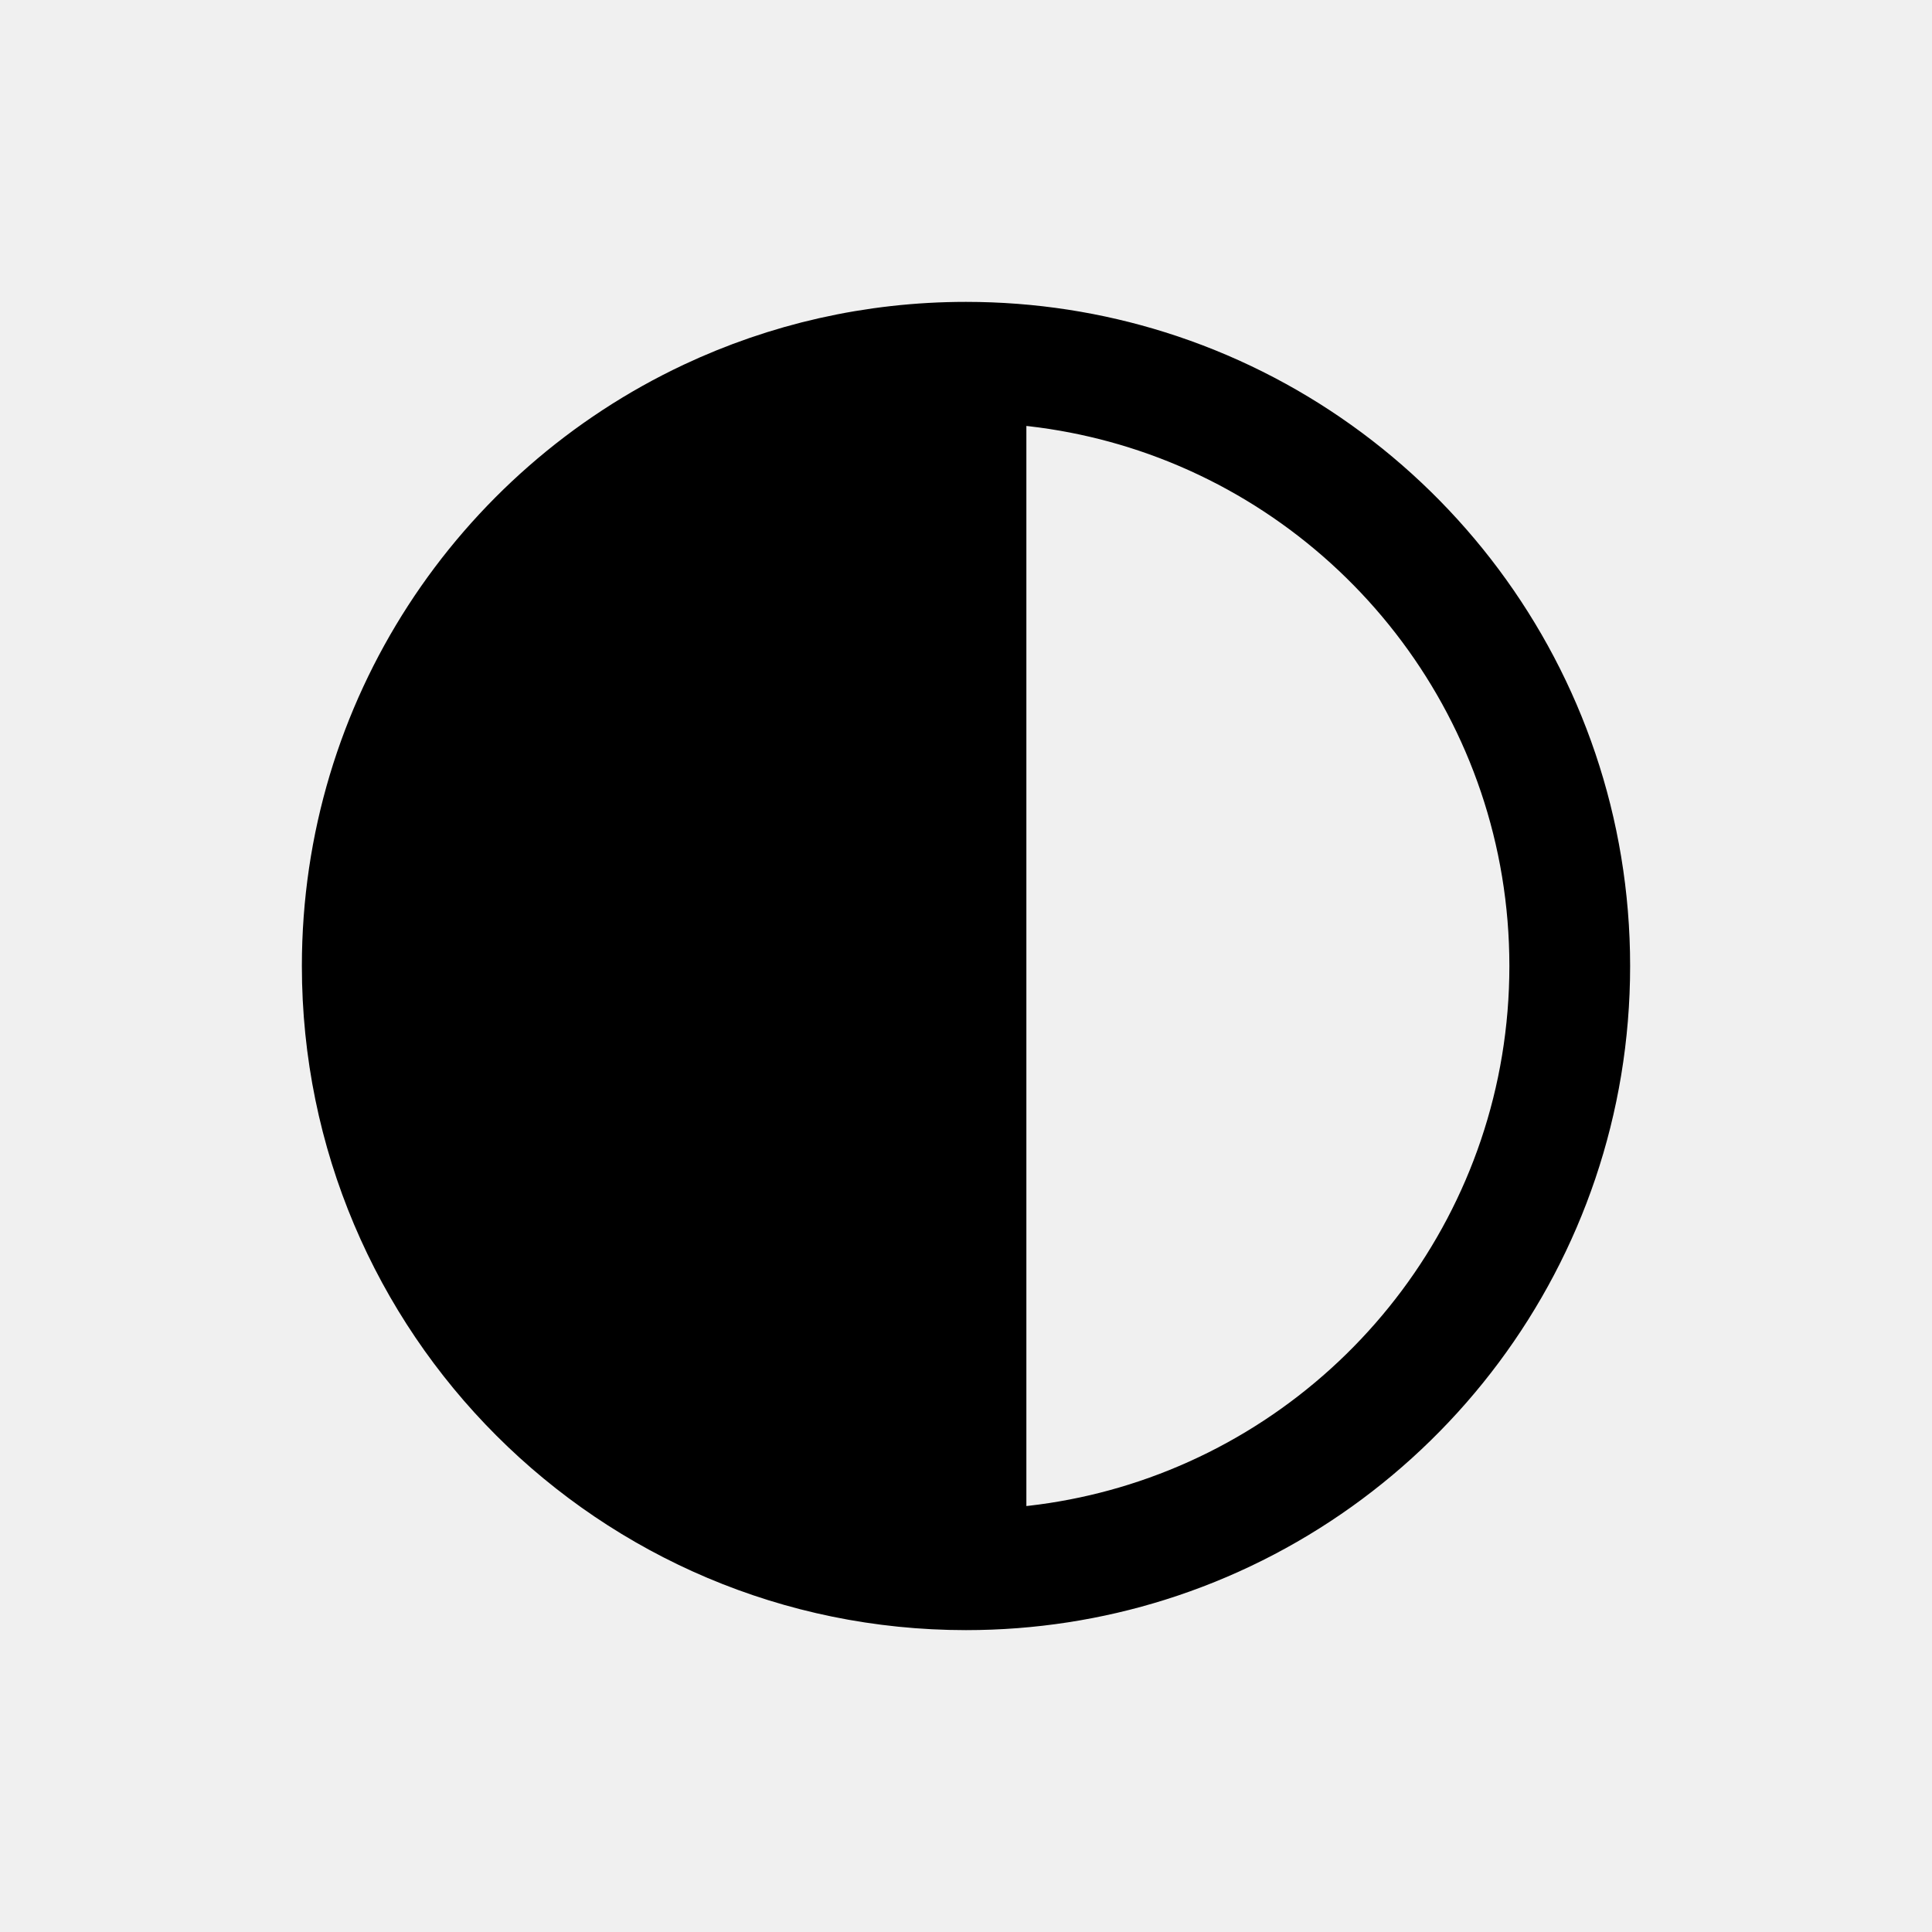
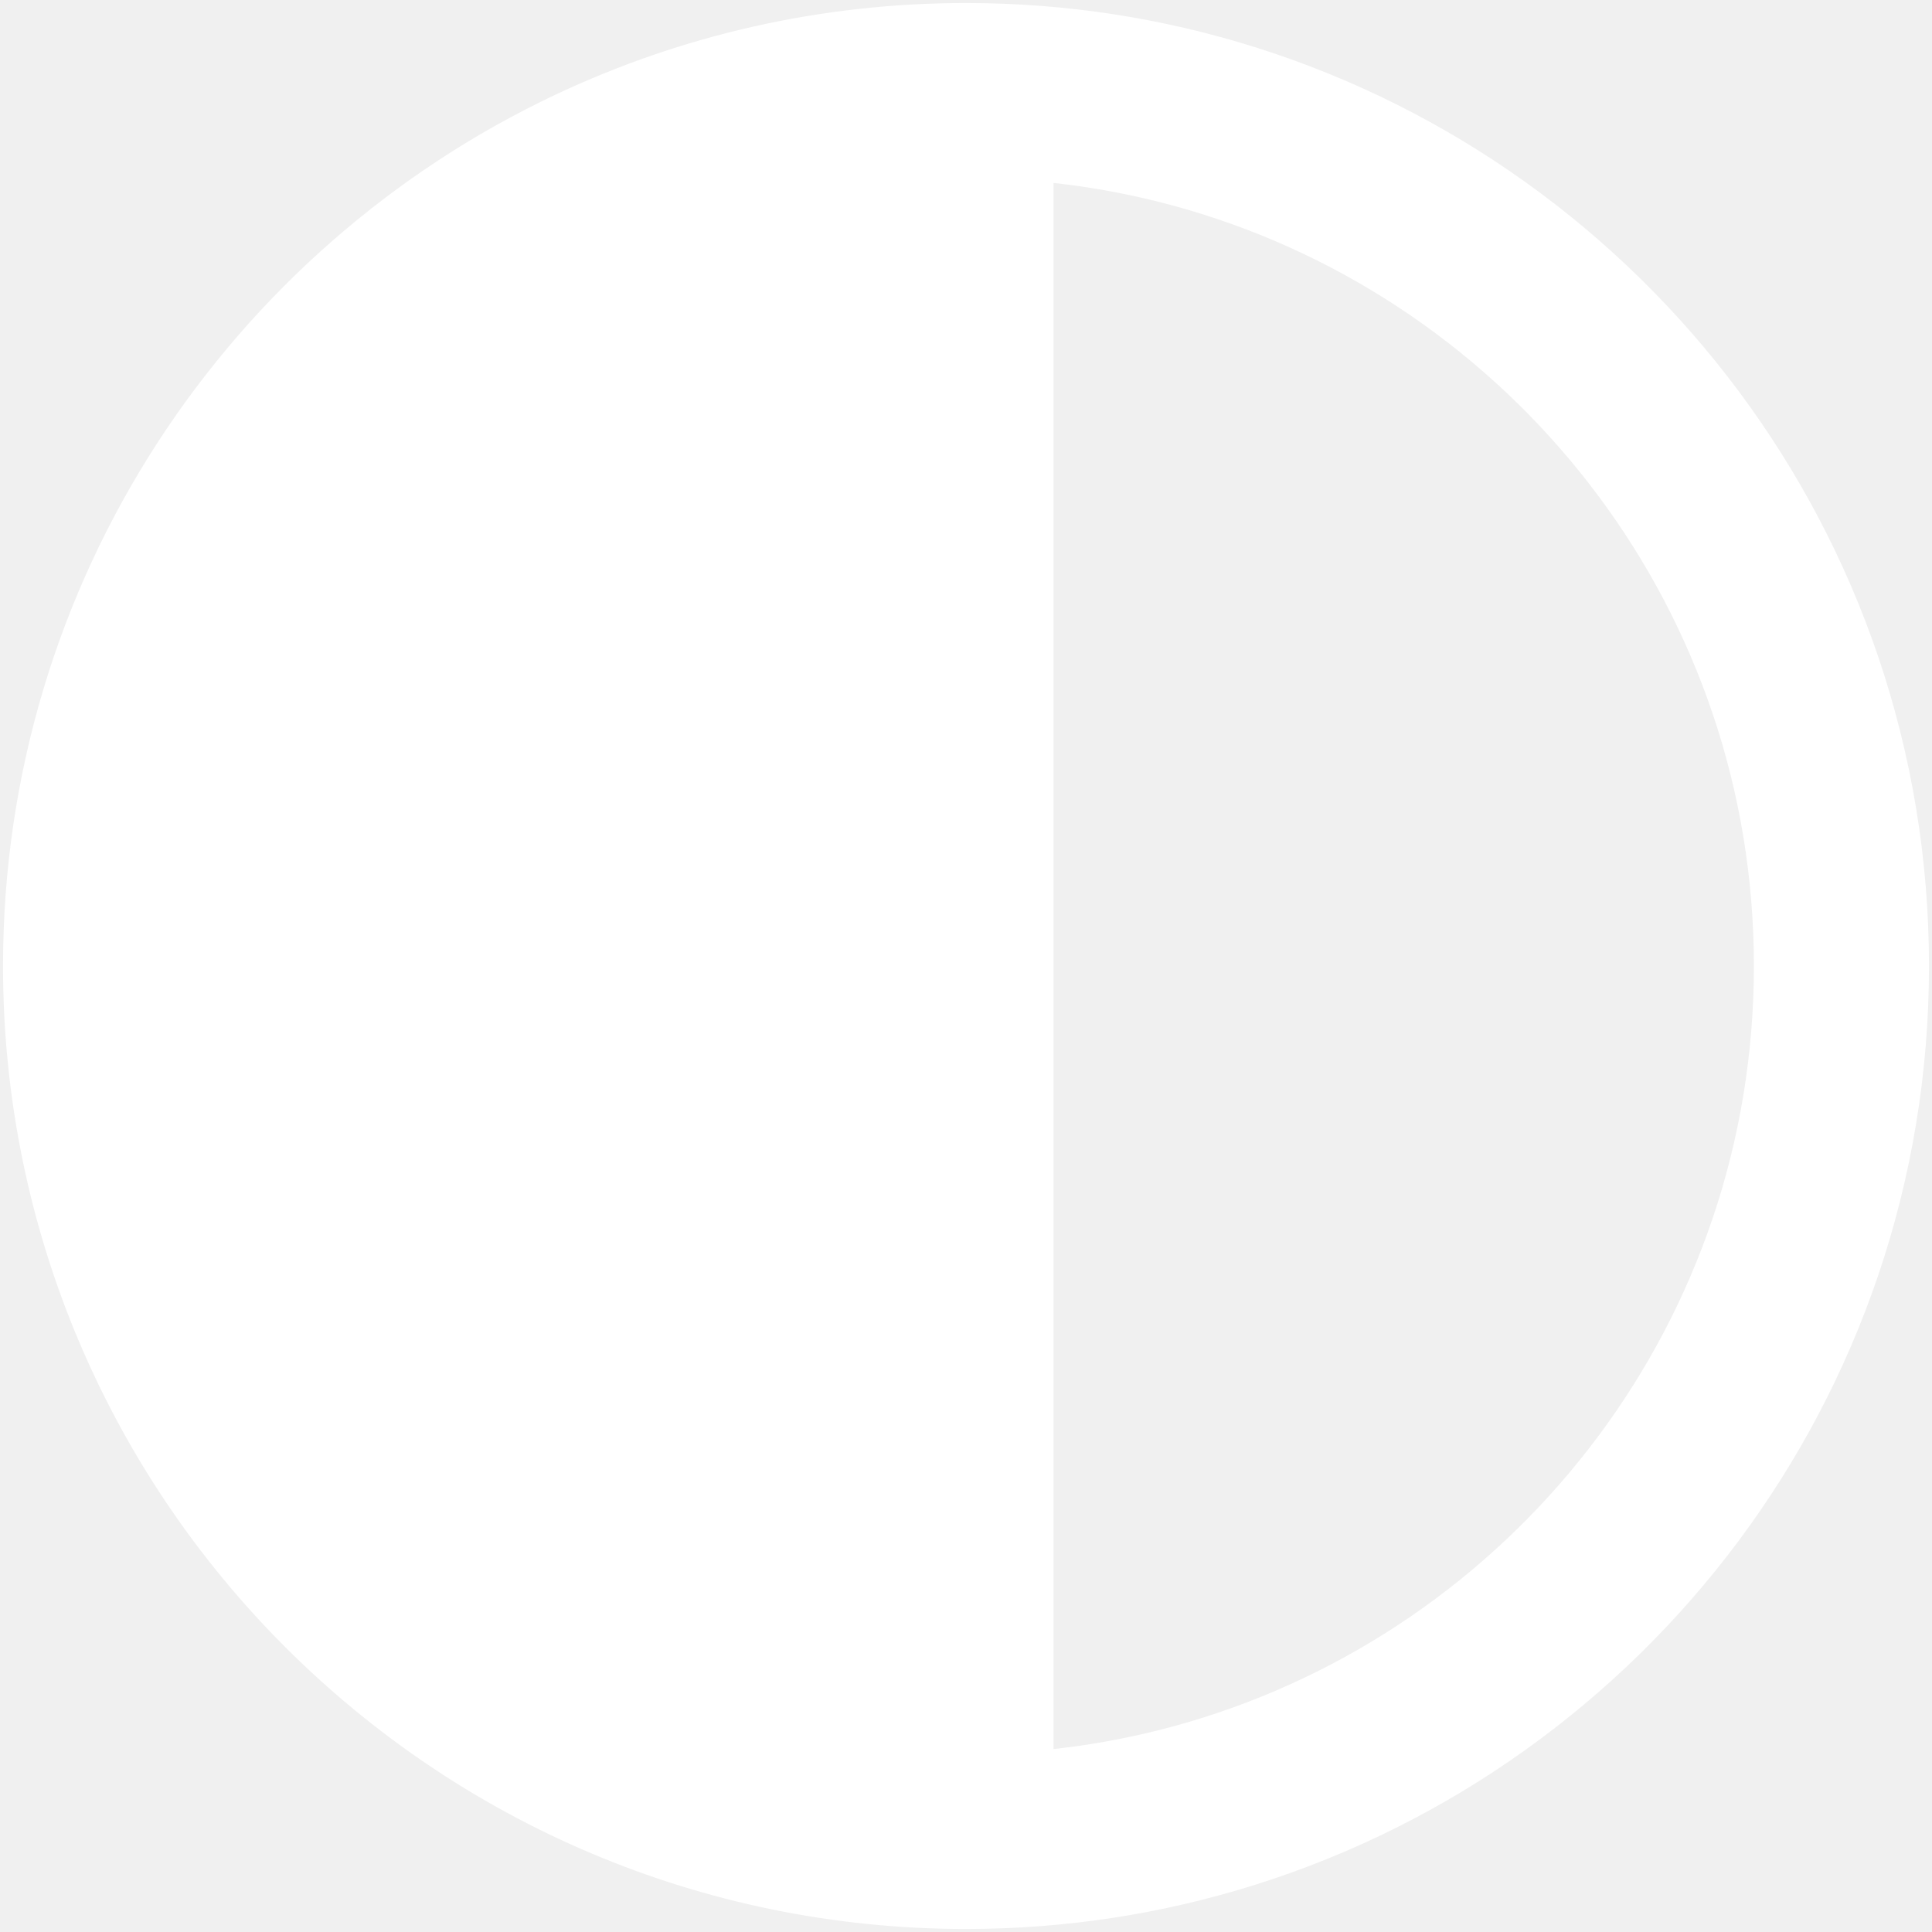
<svg xmlns="http://www.w3.org/2000/svg" width="64" height="64" viewBox="0 0 64 64" fill="none">
-   <path d="M12 32C12 43.046 20.954 52 32 52V12C28.961 12 26.08 12.678 23.5 13.891C16.704 17.086 12 23.994 12 32Z" fill="currentColor" />
-   <path d="M32 52C20.954 52 12 43.046 12 32C12 23.994 16.704 17.086 23.5 13.891C26.08 12.678 28.961 12 32 12M32 52C34.09 52 36.106 51.679 38 51.084C46.114 48.536 52 40.955 52 32C52 23.045 46.114 15.464 38 12.916C36.106 12.321 34.09 12 32 12M32 52V12" stroke="currentColor" stroke-width="4" />
+   <g clip-path="url(#clip0_426_1471)">
+     <path d="M3 32C3 48.016 15.984 61 32 61V3C27.593 3 23.416 3.983 19.675 5.742C9.822 10.375 3 20.391 3 32Z" fill="white" />
+     <path d="M32 61C15.984 61 3 48.016 3 32C3 20.391 9.822 10.375 19.675 5.742C23.416 3.983 27.593 3 32 3M32 61C35.031 61 37.954 60.535 40.7 59.672C52.466 55.977 61 44.985 61 32C61 19.015 52.466 8.023 40.7 4.328C37.954 3.465 35.031 3 32 3M32 61V3" stroke="white" stroke-width="5.8" />
+   </g>
+   <defs>
+     <clipPath id="clip0_426_1471">
+       <rect width="64" height="64" fill="white" />
+     </clipPath>
+   </defs>
</svg>
